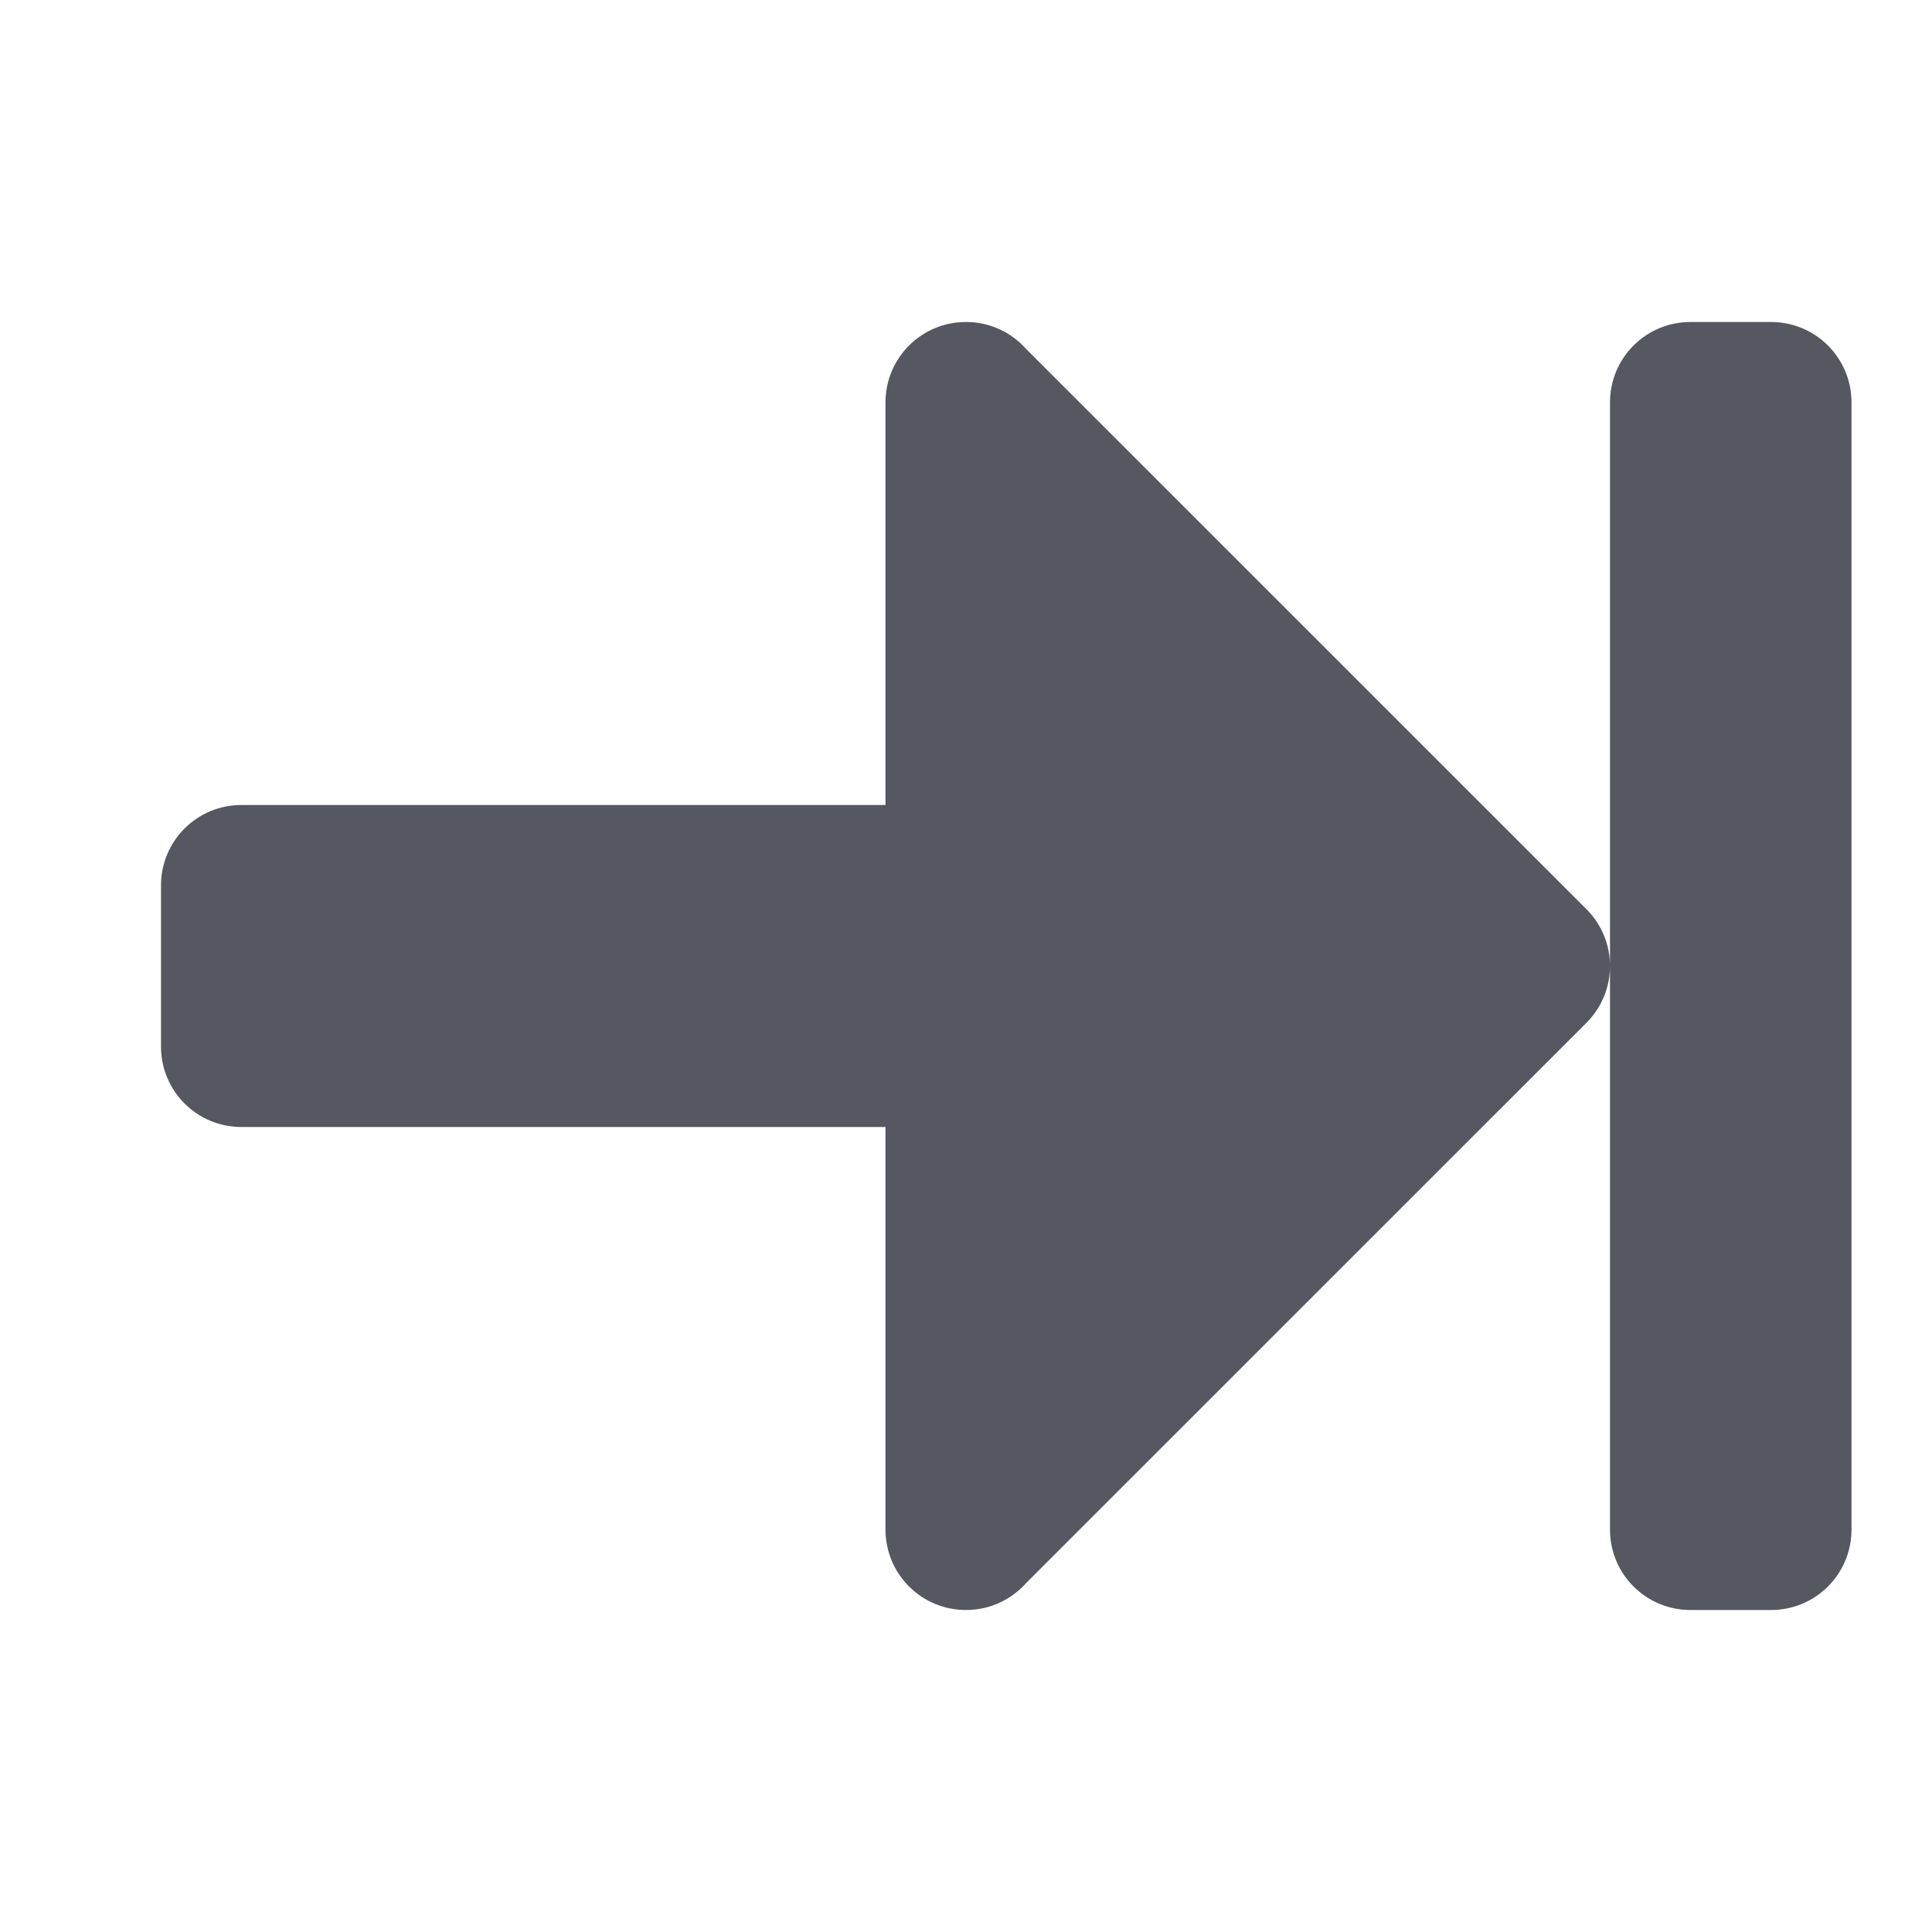
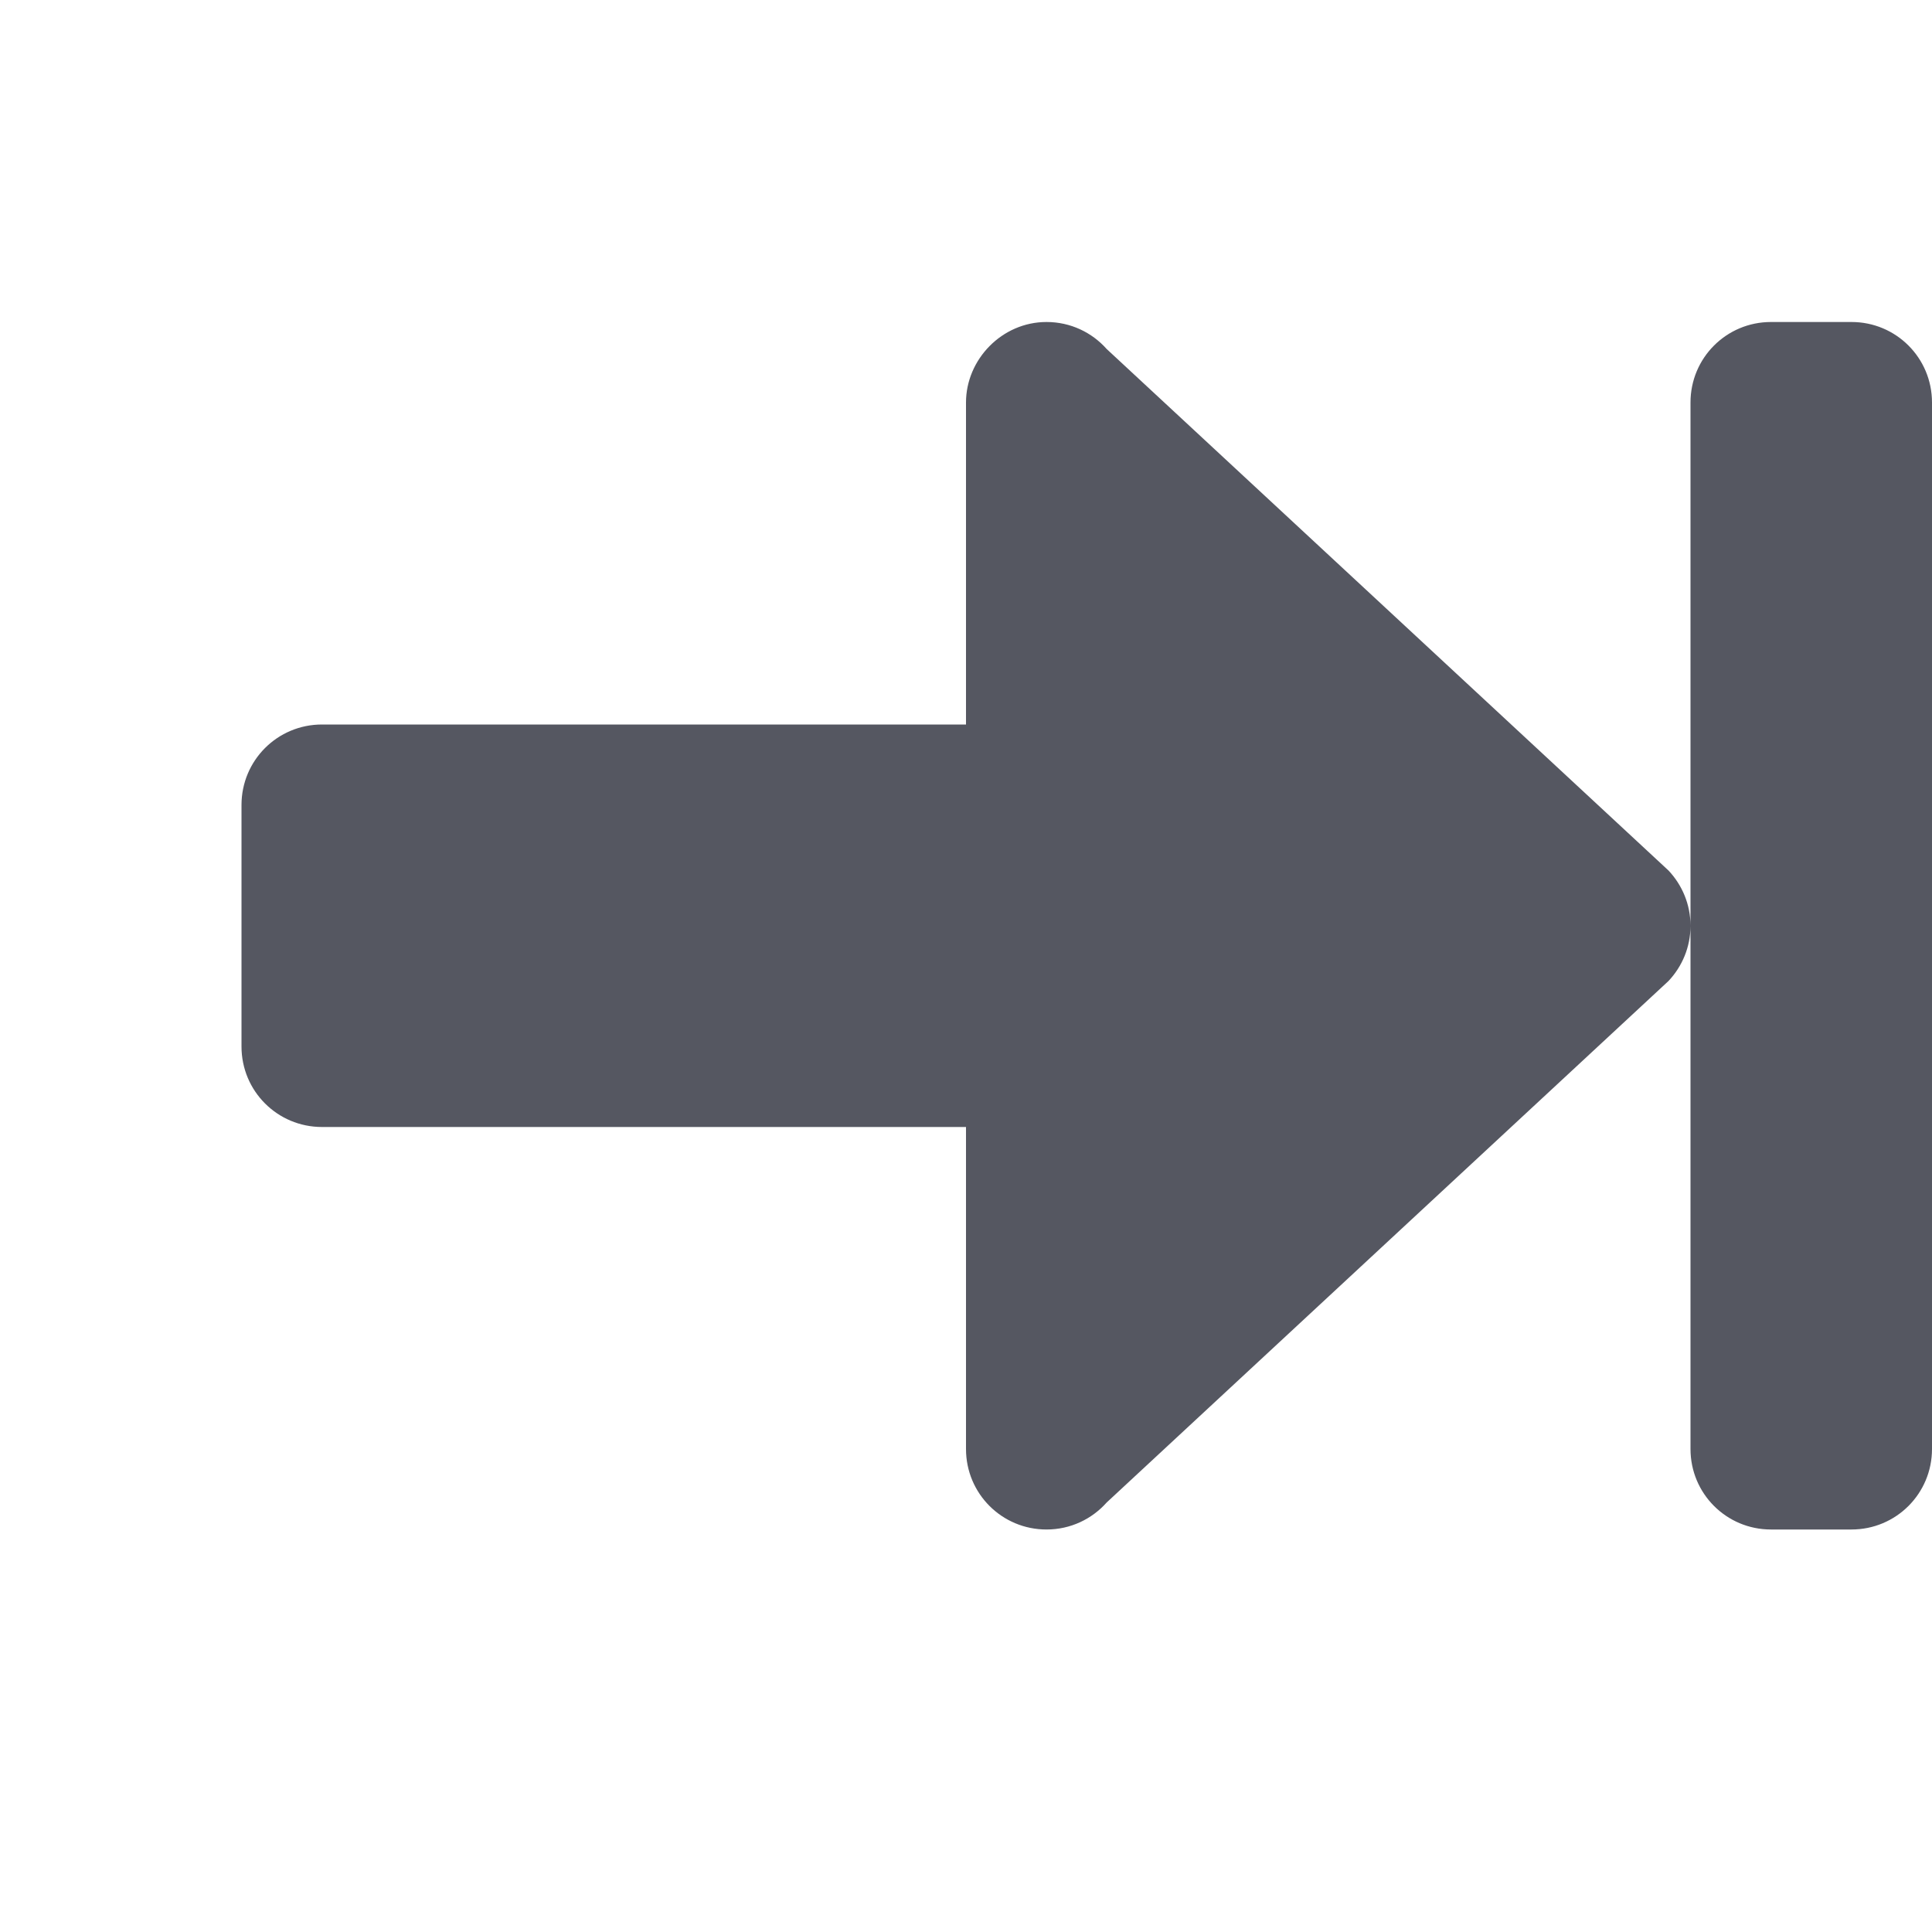
<svg xmlns="http://www.w3.org/2000/svg" id="svg6" version="1.1" width="24" height="24">
  <defs id="defs10" />
-   <path d="M 12 4 C 11.446 4 11 4.446 11 5 L 11 10 L 3 10 C 2.446 10 2 10.446 2 11 L 2 13 C 2 13.554 2.446 14 3 14 L 11 14 L 11 19 C 11 19.554 11.446 20 12 20 C 12.299 20 12.565 19.87 12.748 19.664 L 19.727 12.686 C 19.896 12.506 20 12.266 20 12 C 20 11.734 19.896 11.494 19.727 11.314 L 12.748 4.336 C 12.565 4.13 12.299 4 12 4 z M 20 12 L 20 19 C 20 19.554 20.446 20 21 20 L 22 20 C 22.554 20 23 19.554 23 19 L 23 5 C 23 4.446 22.554 4 22 4 L 21 4 C 20.446 4 20 4.446 20 5 L 20 12 z " style="opacity:1;fill:#555761;stroke:none;stroke-width:4;stroke-linecap:round;stroke-linejoin:round;stop-color:#000000" id="path873-5" />
+   <path d="M 13 4 C 12.446 4 12 4.466 12 5 L 12 9 L 4 9 C 3.446 9 3 9.446 3 10 L 3 13 C 3 13.554 3.446 14 4 14 L 12 14 L 12 18 C 12 18.554 12.446 19 13 19 C 13.299 19 13.565 18.87 13.748 18.664 L 20.727 12.186 C 20.896 12.006 21 11.766 21 11.5 C 21 11.234 20.896 10.994 20.727 10.814 L 13.748 4.336 C 13.565 4.13 13.299 4 13 4 z M 21 11.5 L 21 18 C 21 18.554 21.446 19 22 19 L 23 19 C 23.554 19 24 18.554 24 18 L 24 5 C 24 4.446 23.554 4 23 4 L 22 4 C 21.446 4 21 4.446 21 5 L 21 11.5 z " style="opacity:1;fill:#555761;stroke:none;stroke-width:4;stroke-linecap:round;stroke-linejoin:round;stop-color:#000000" id="path873-5-3" />
</svg>
